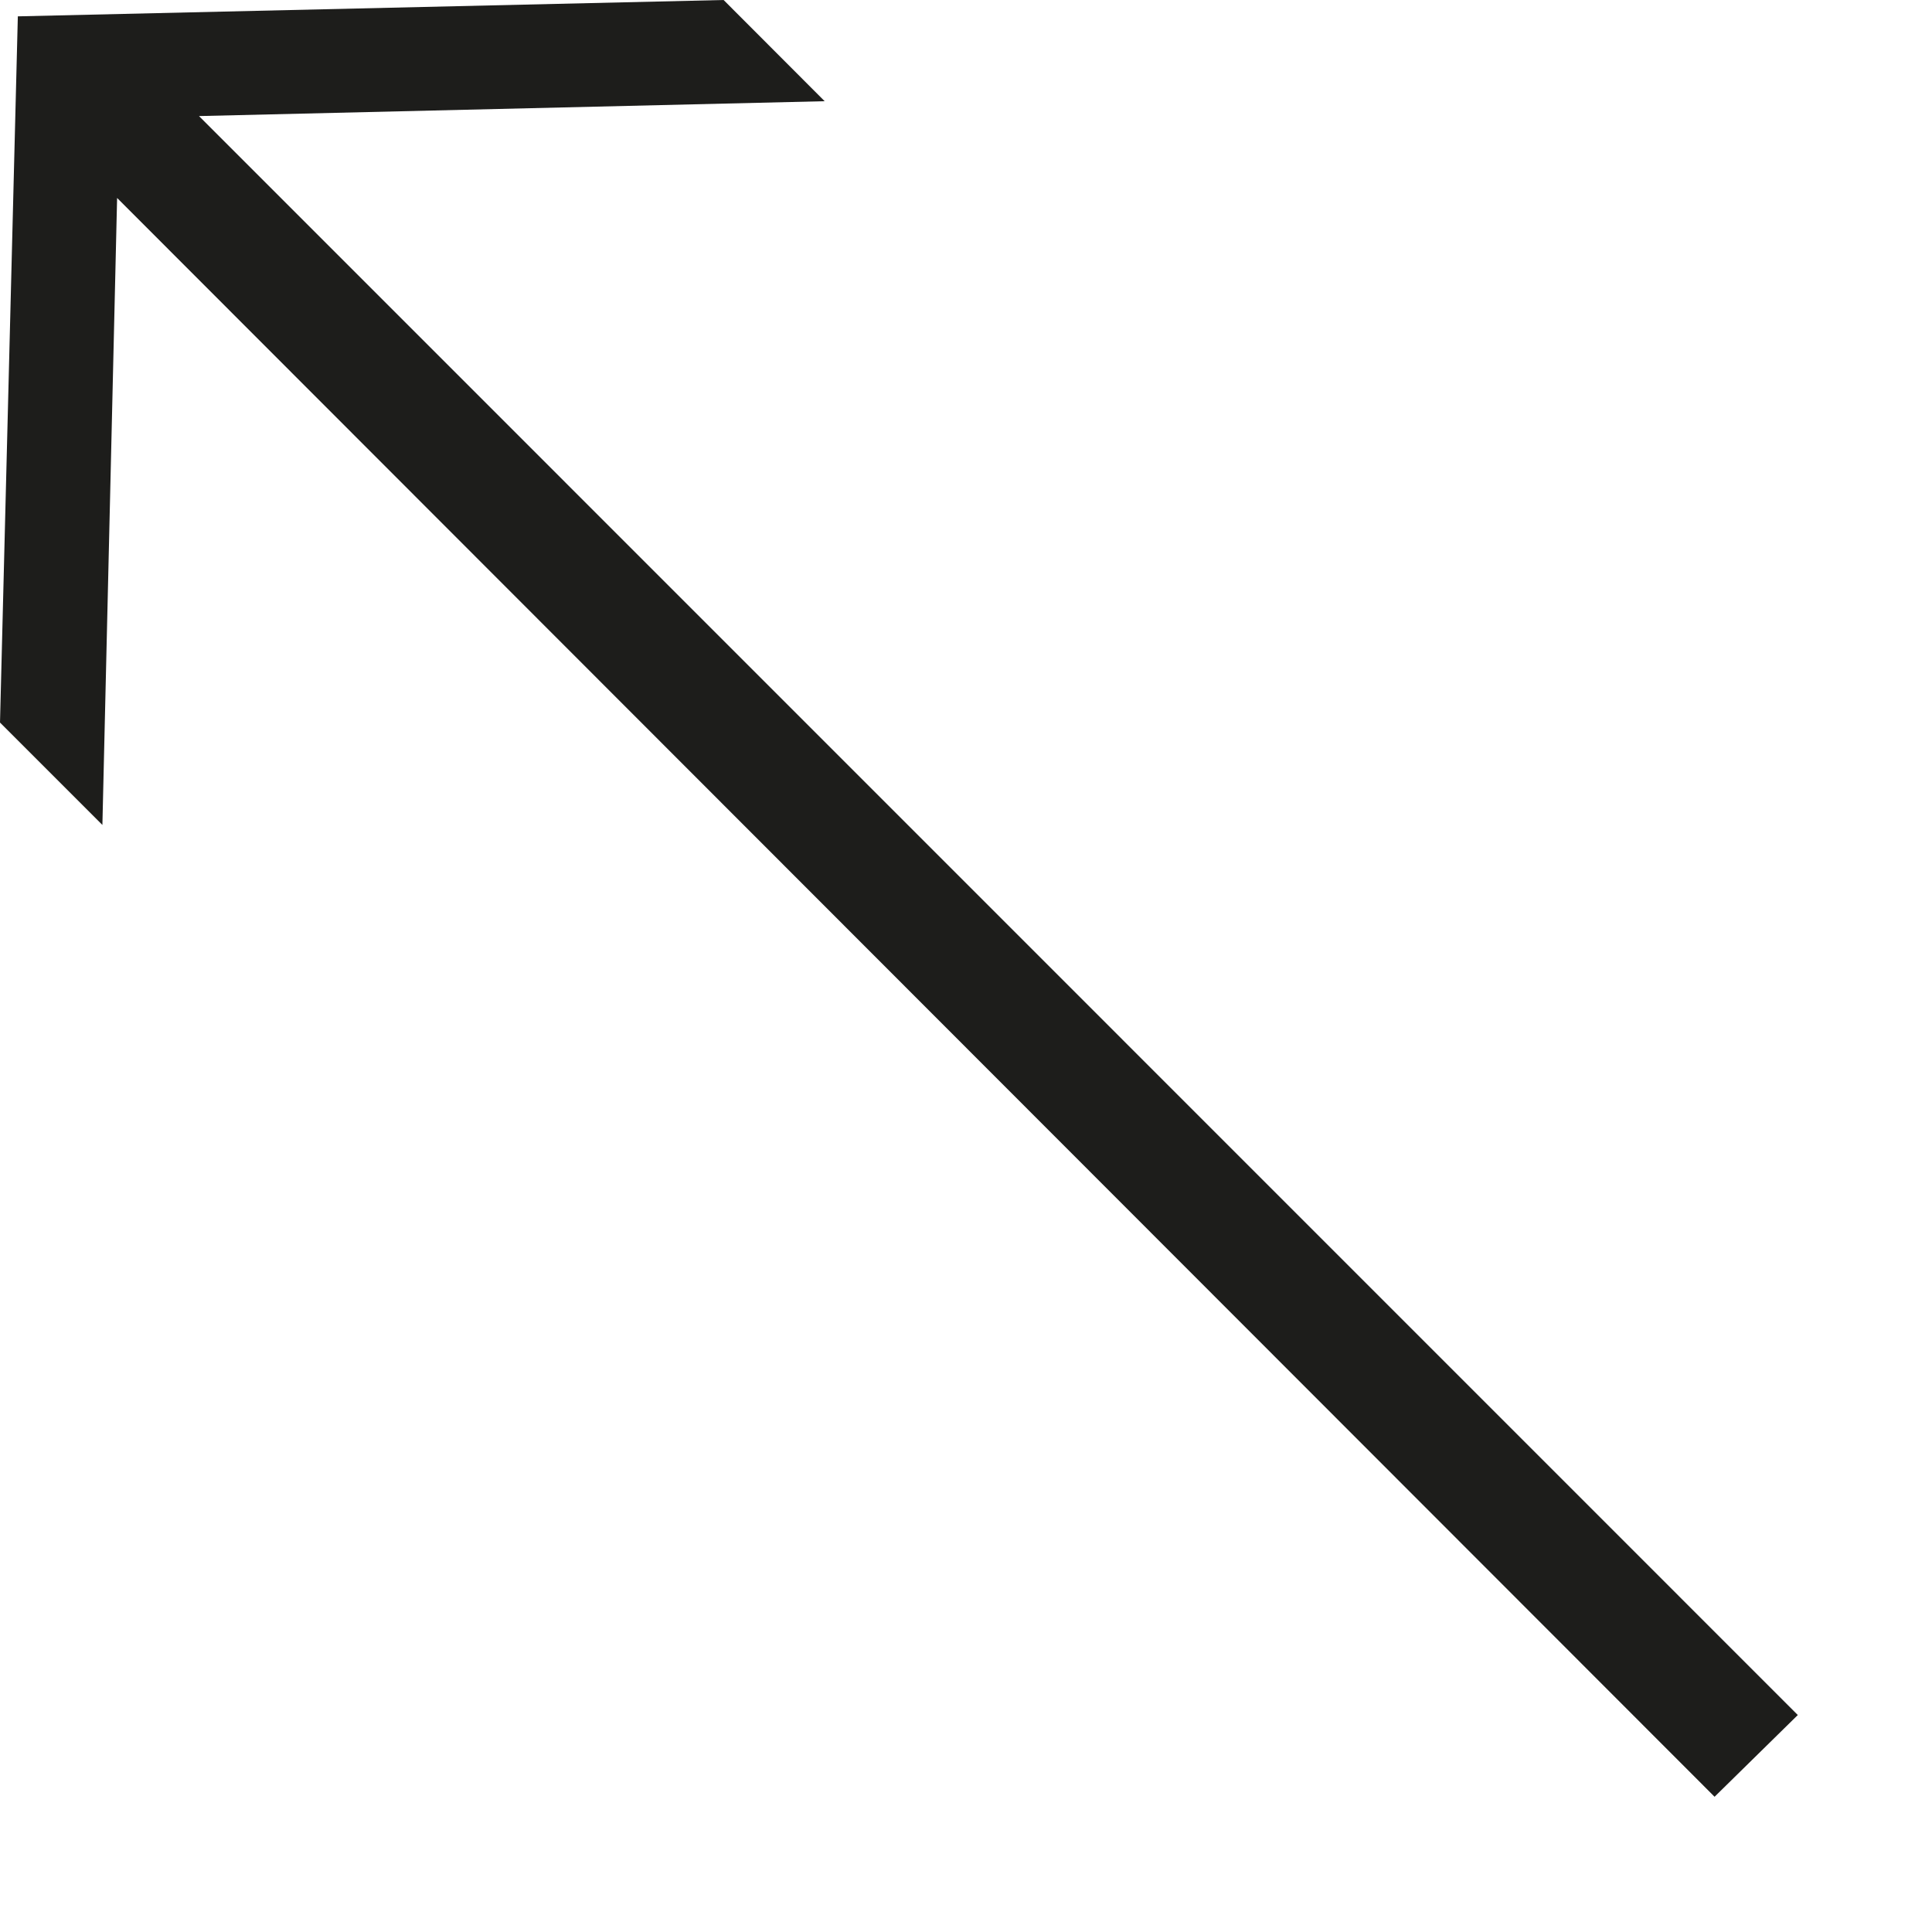
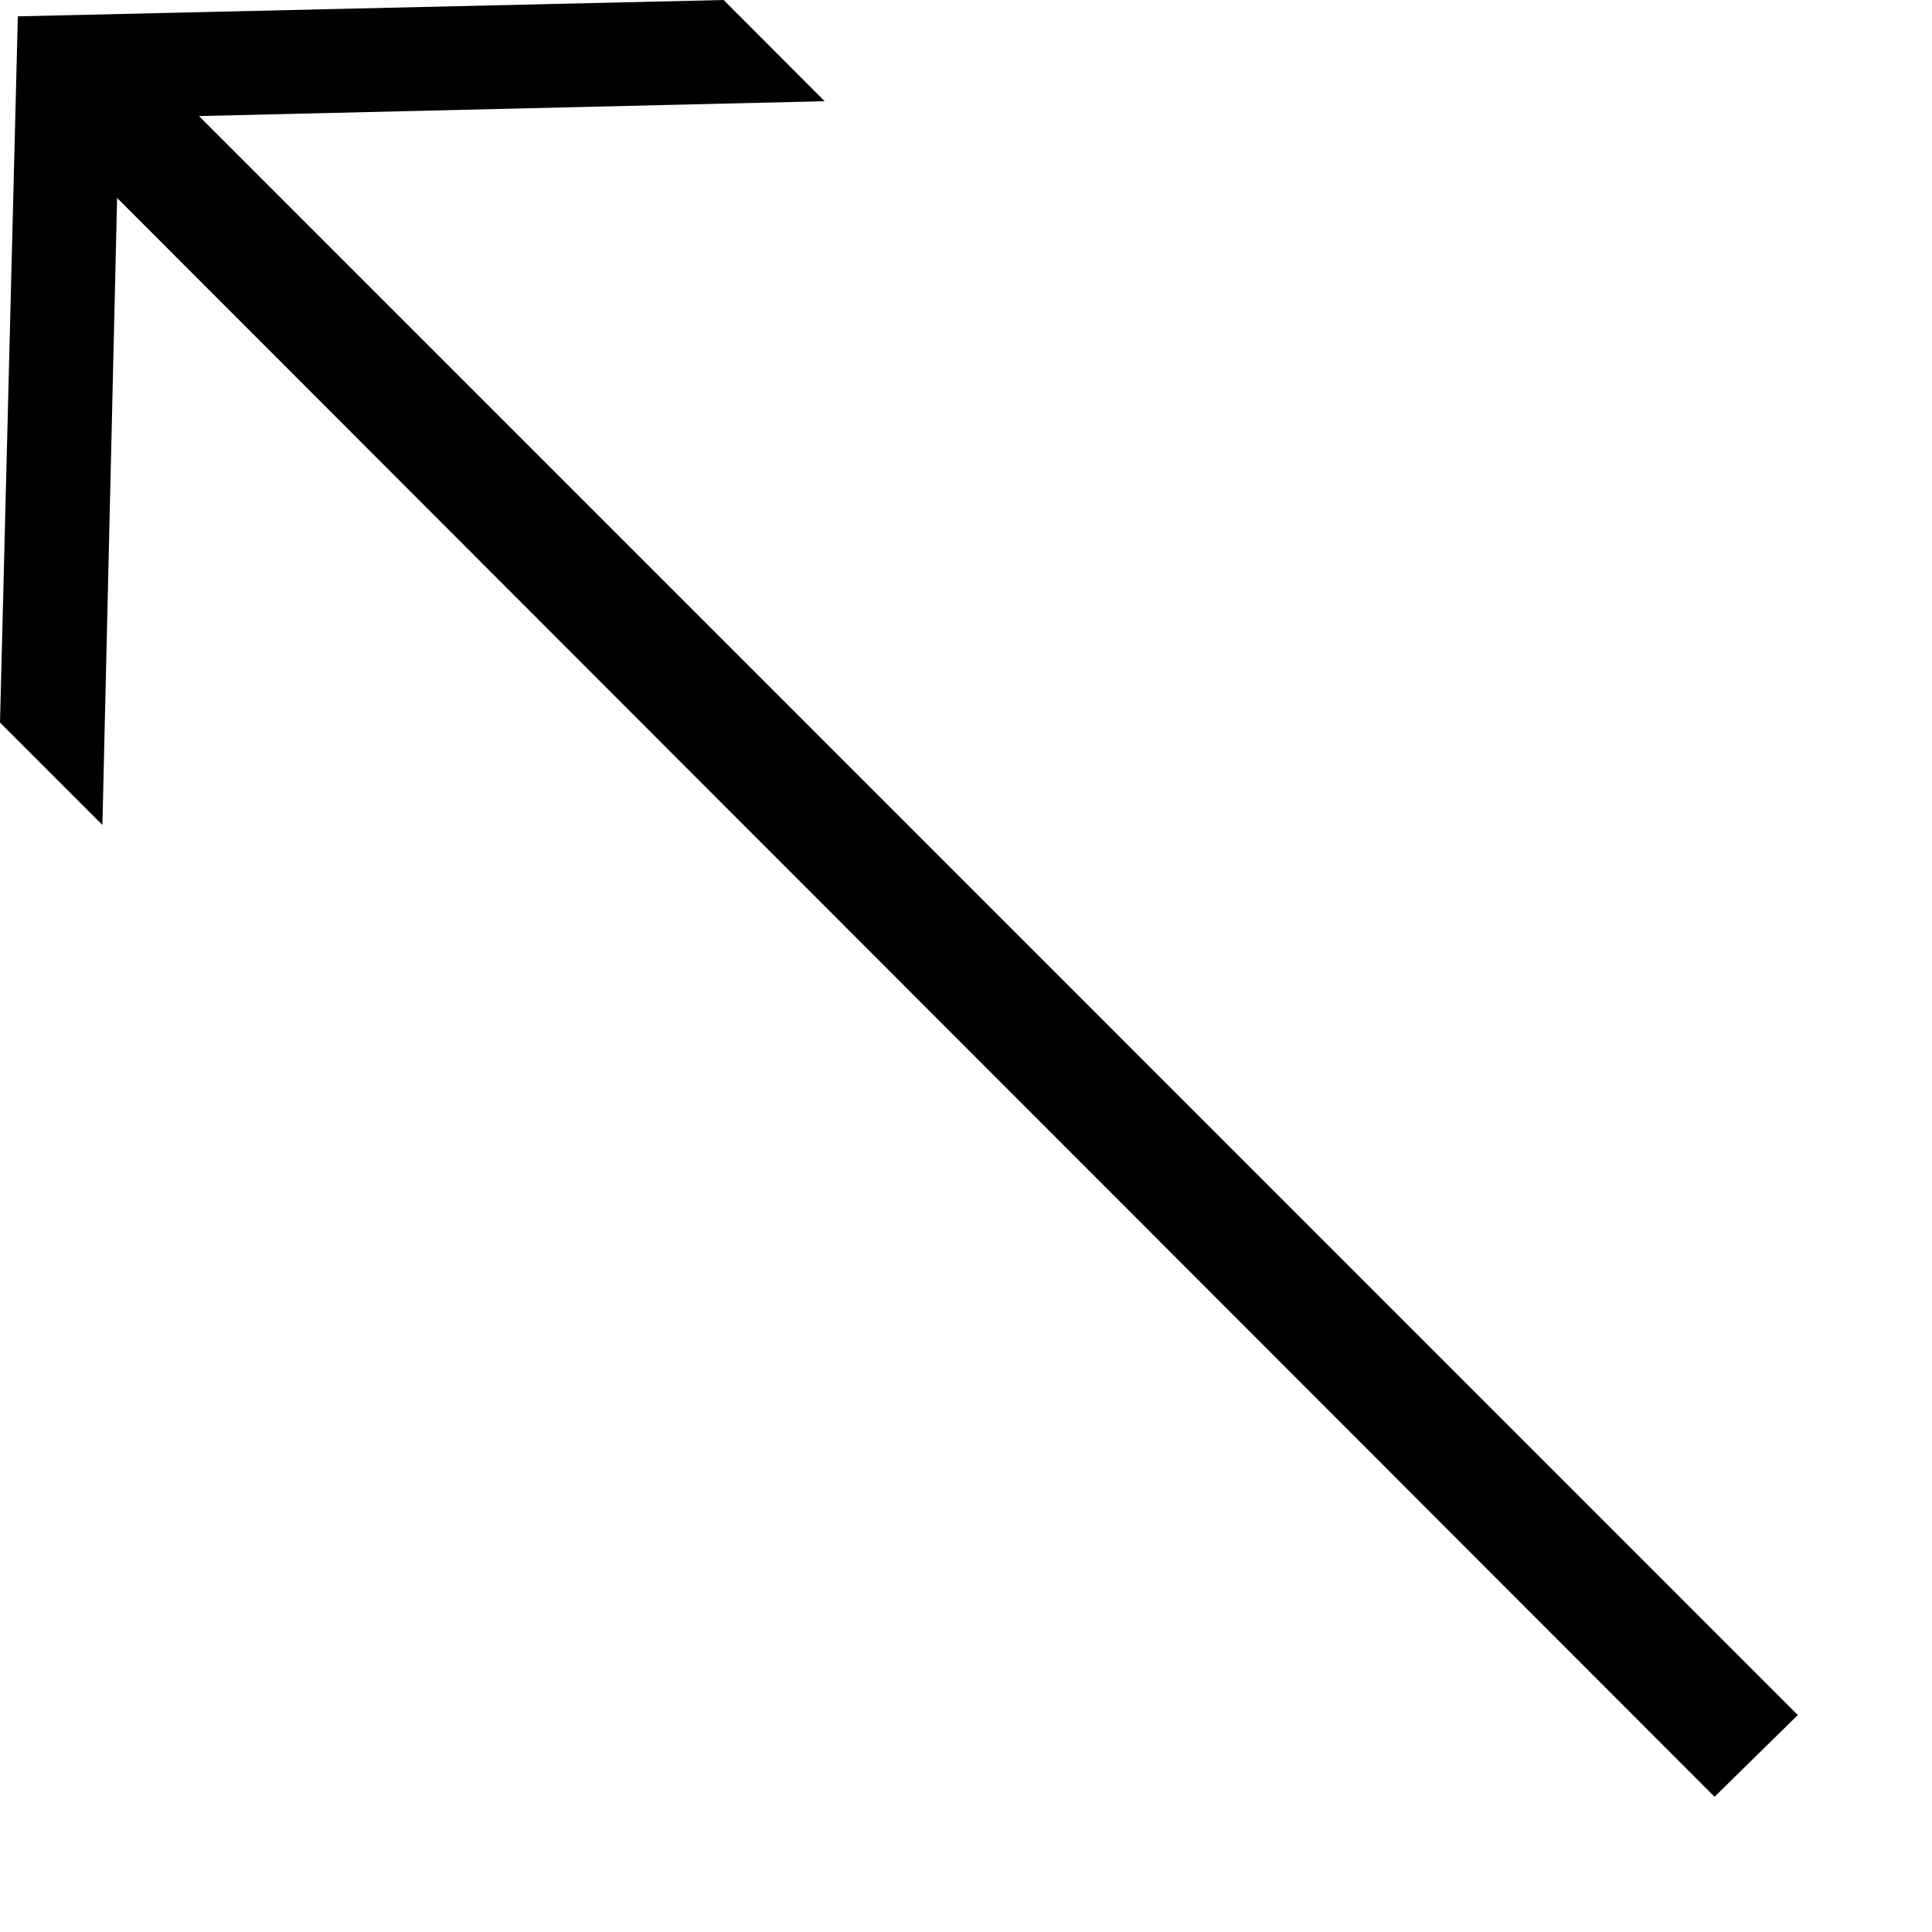
- <svg xmlns="http://www.w3.org/2000/svg" id="Layer_1" data-name="Layer 1" width="13" height="13" viewBox="0 0 13 13">
-   <polygon points="4.869 0 0.12 0.11 0 4.862 0.689 5.551 0.788 1.332 11.537 12.09 12.097 11.54 1.339 0.781 5.549 0.681 4.869 0" fill="#1d1d1b" />
+ <svg xmlns="http://www.w3.org/2000/svg" width="13" height="13" viewBox="0 0 13 13">
+   <polygon points="4.869 0 0.12 0.11 0 4.862 0.689 5.551 0.788 1.332 11.537 12.09 12.097 11.54 1.339 0.781 5.549 0.681 4.869 0" />
</svg>
